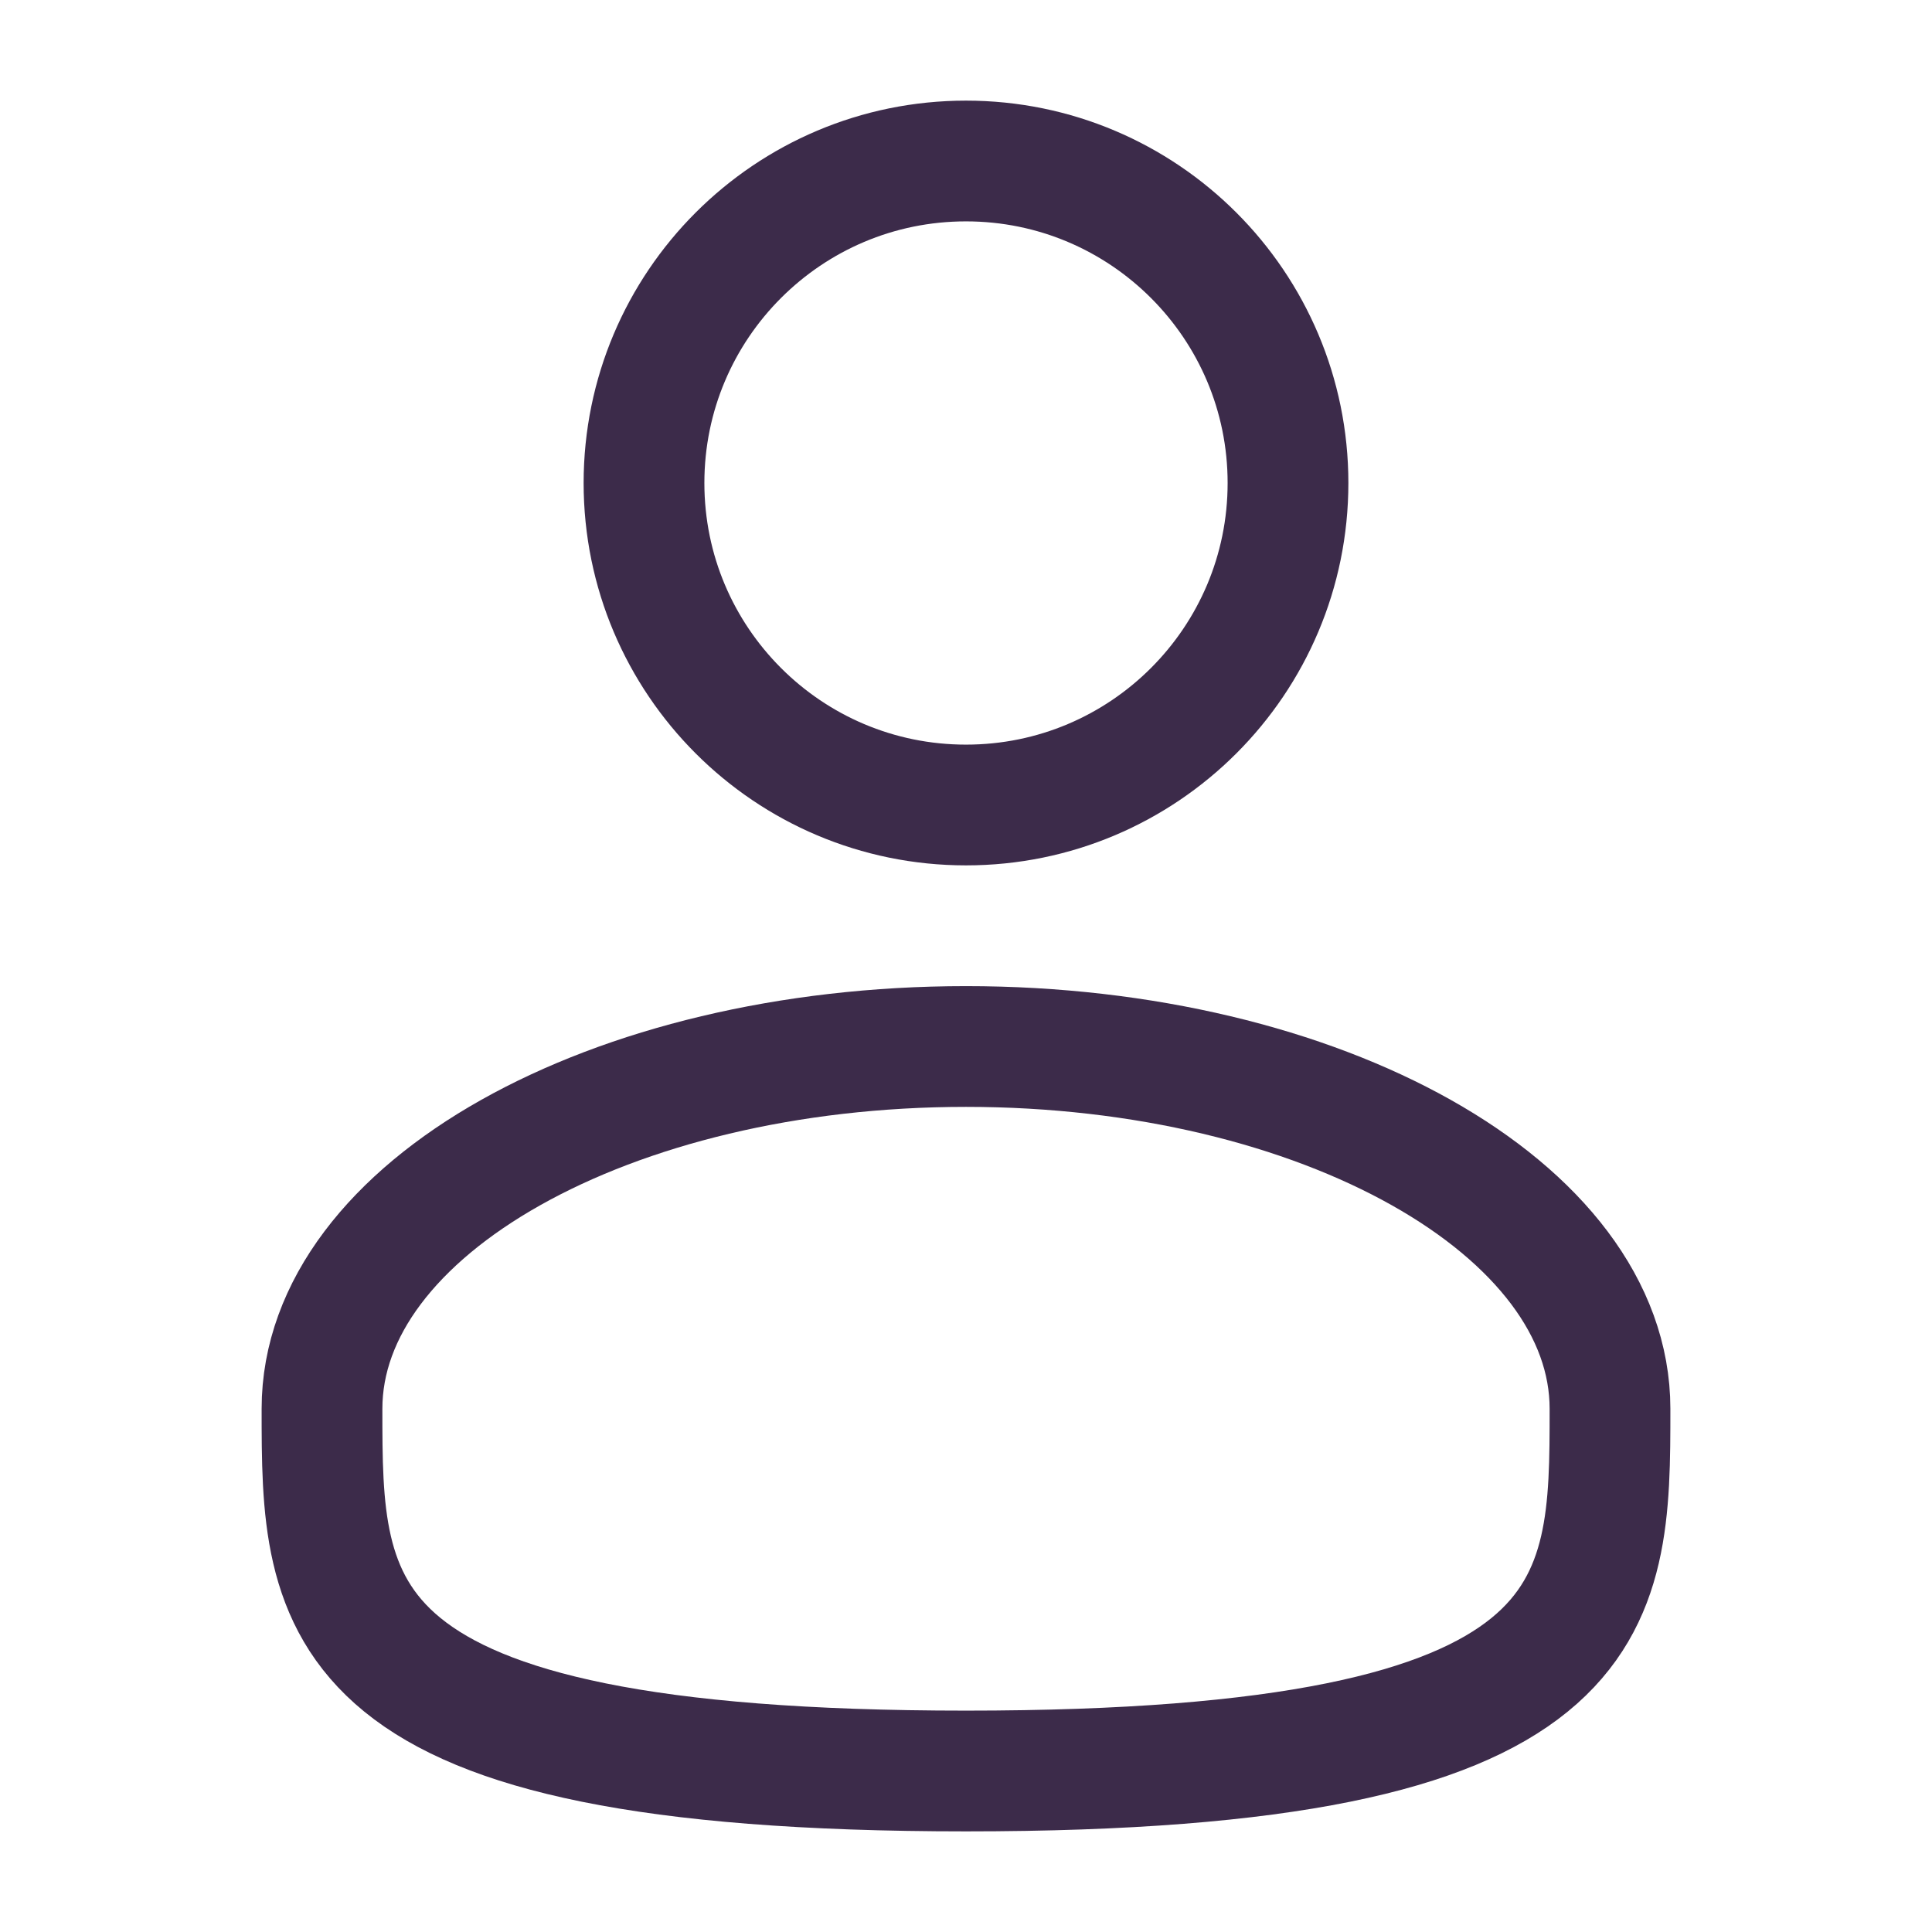
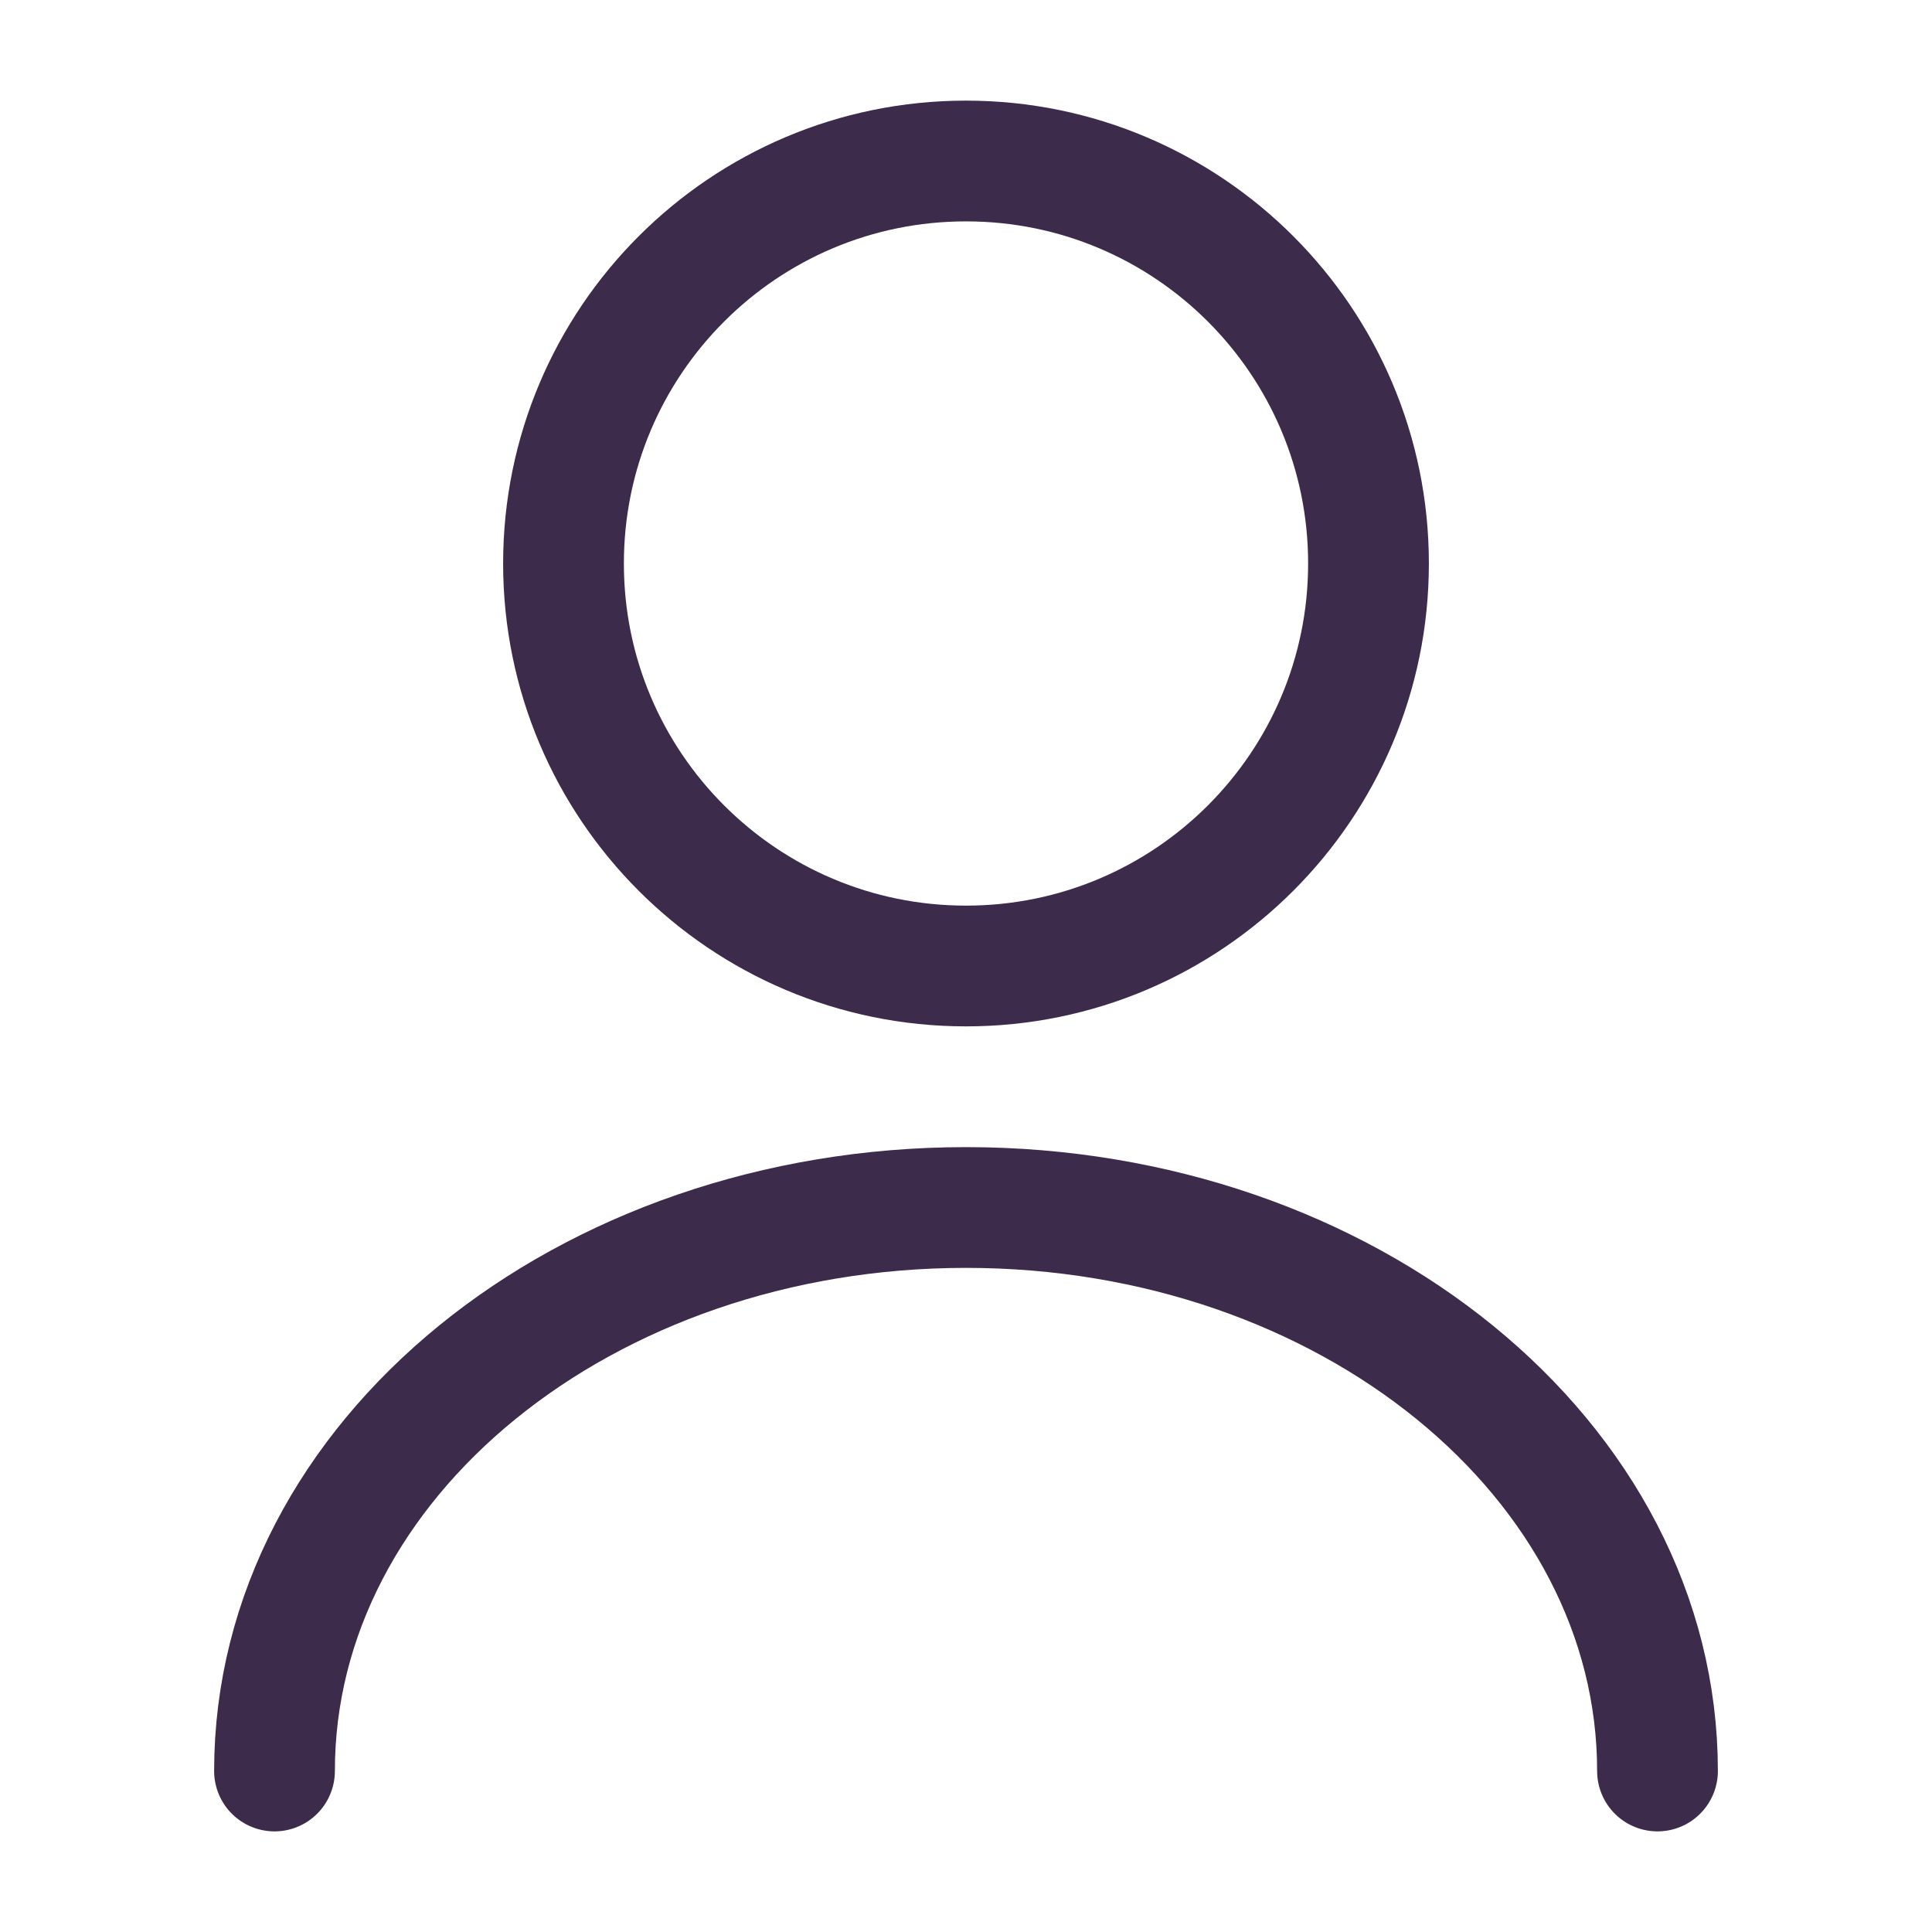
<svg xmlns="http://www.w3.org/2000/svg" width="24" height="24" viewBox="0 0 24 24" fill="none">
-   <path d="M12 10C14.209 10 16 8.209 16 6C16 3.791 14.209 2 12 2C9.791 2 8 3.791 8 6C8 8.209 9.791 10 12 10Z" stroke="#3C2B4A" stroke-width="1.5" />
-   <path d="M20 17.5C20 19.985 20 22 12 22C4 22 4 19.985 4 17.5C4 15.015 7.582 13 12 13C16.418 13 20 15.015 20 17.5Z" stroke="#3C2B4A" stroke-width="1.5" />
+   <path d="M12 12C14.761 12 17 9.761 17 7C17 4.239 14.761 2 12 2C9.239 2 7 4.239 7 7C7 9.761 9.239 12 12 12Z" stroke="#3C2B4A" stroke-width="1.5" stroke-linecap="round" stroke-linejoin="round" />
+   <path d="M20.59 22C20.59 18.13 16.74 15 12 15C7.26 15 3.41 18.13 3.41 22" stroke="#3C2B4A" stroke-width="1.5" stroke-linecap="round" stroke-linejoin="round" />
</svg>
